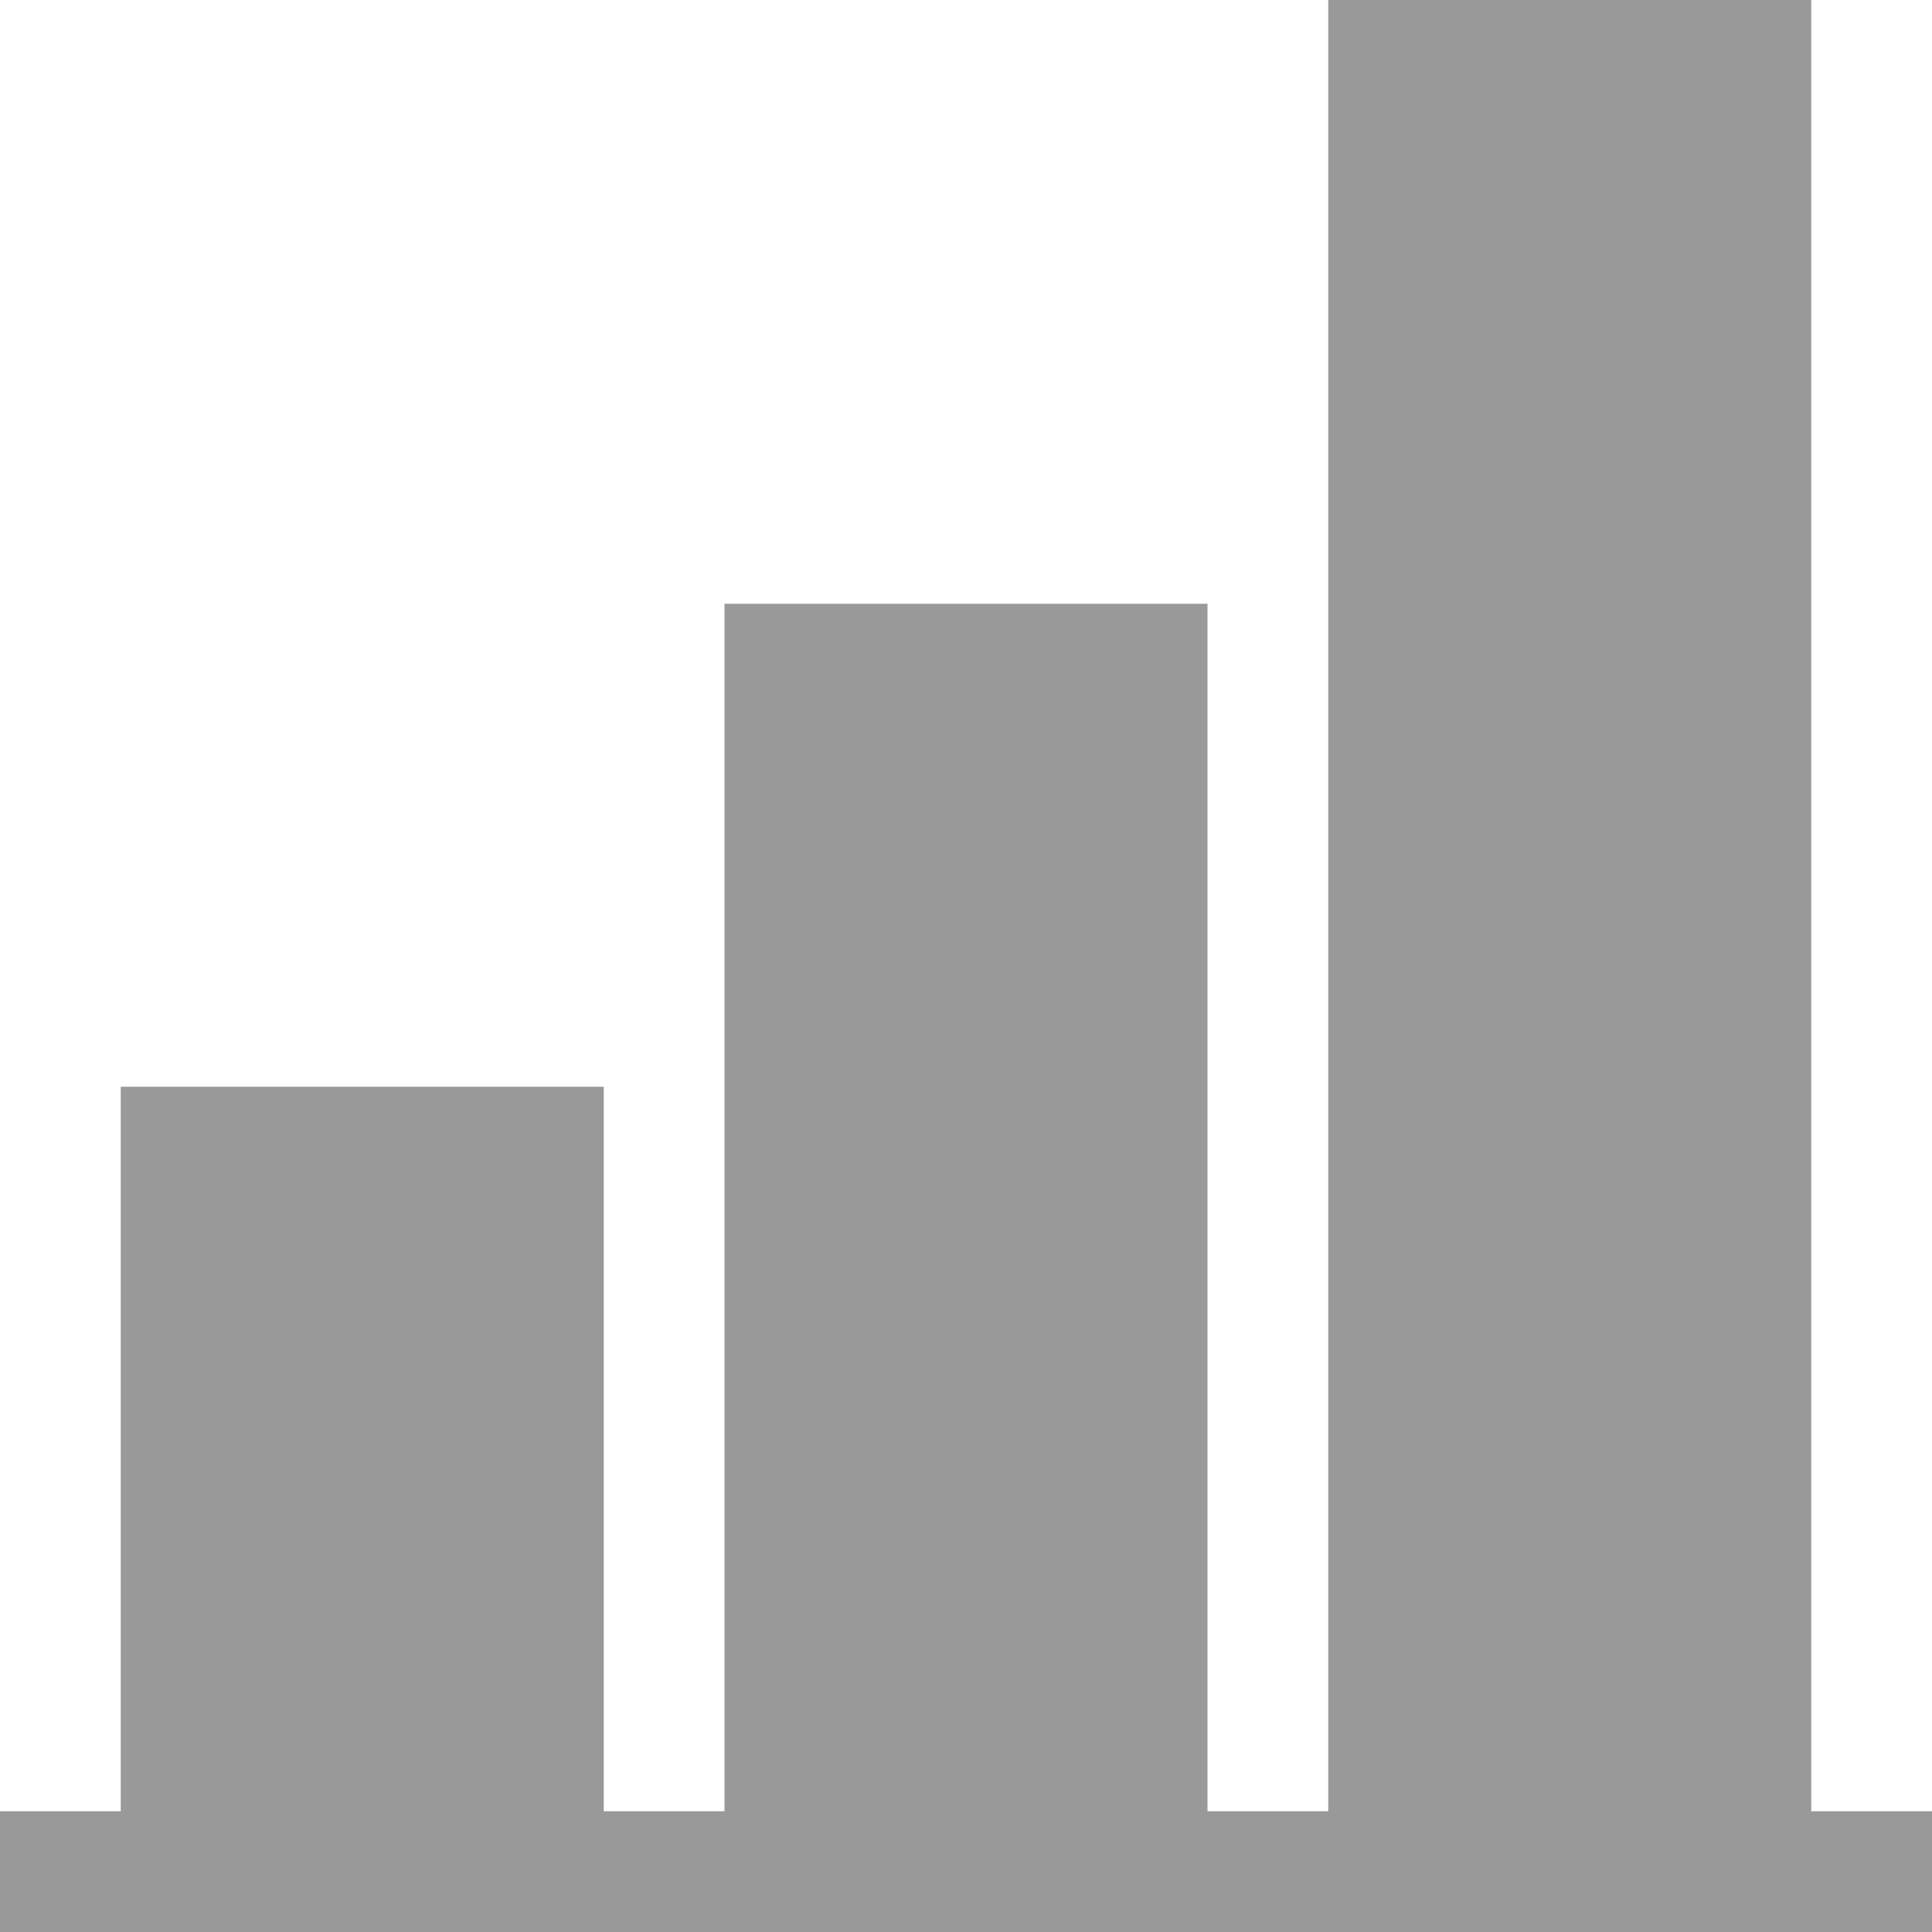
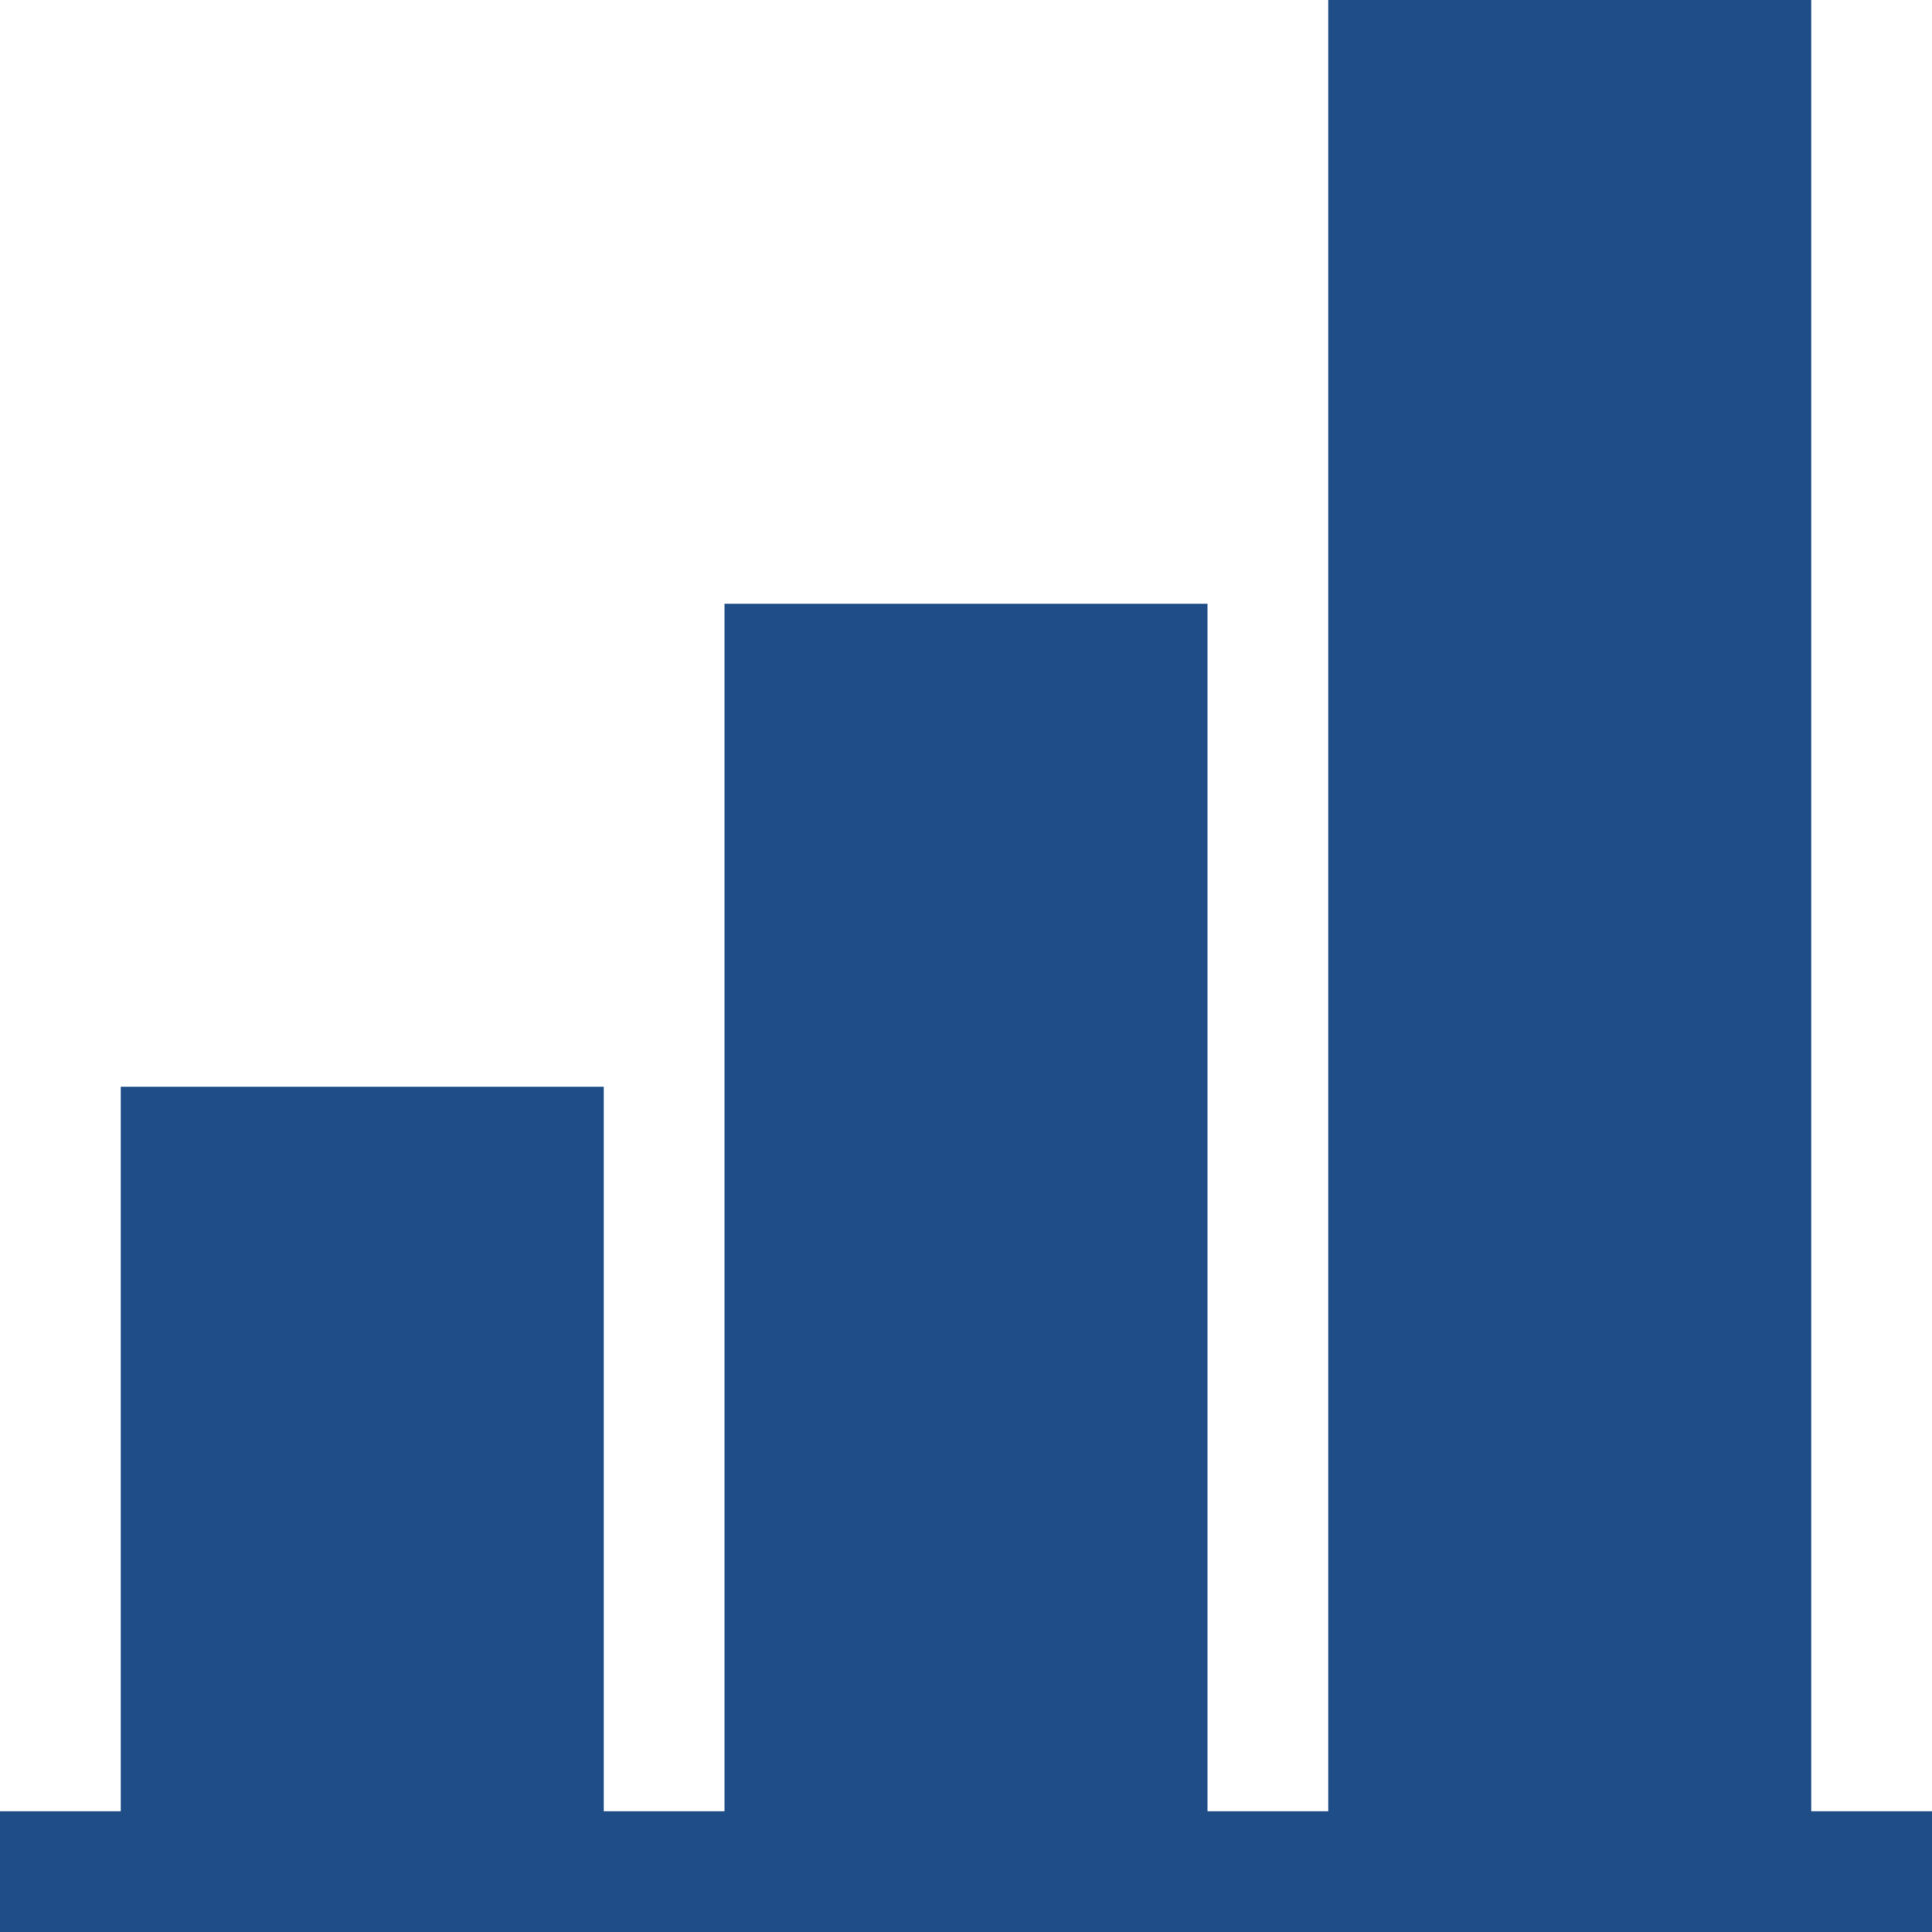
<svg xmlns="http://www.w3.org/2000/svg" width="16" height="16" viewBox="0 0 16 16" preserveAspectRatio="xMinYMid meet" overflow="visible">
-   <path d="M6 15V5h4v10H6zm9 1V0h-4v16h4zM5 15V9H1v6h4zm-5 1h16v-1H0v1z" fill="#999" />
+   <path d="M6 15V5h4v10H6zm9 1V0h-4v16h4zM5 15V9H1v6h4zm-5 1h16v-1H0v1z" fill="#1F4D87" />
</svg>
